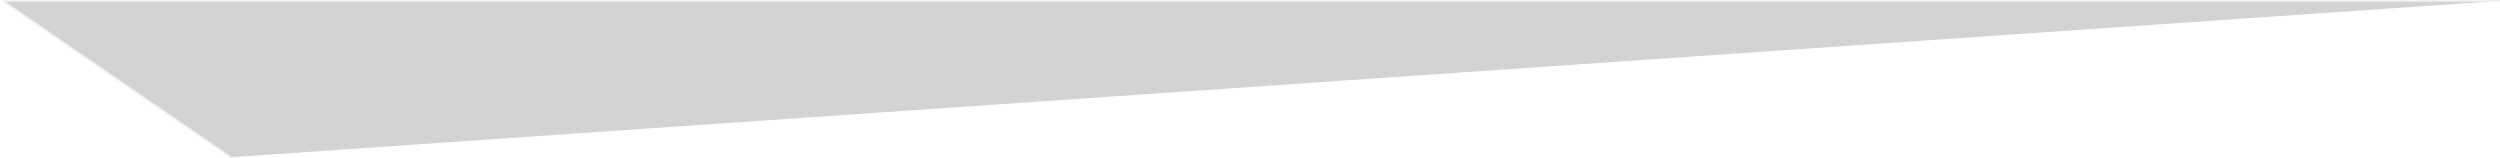
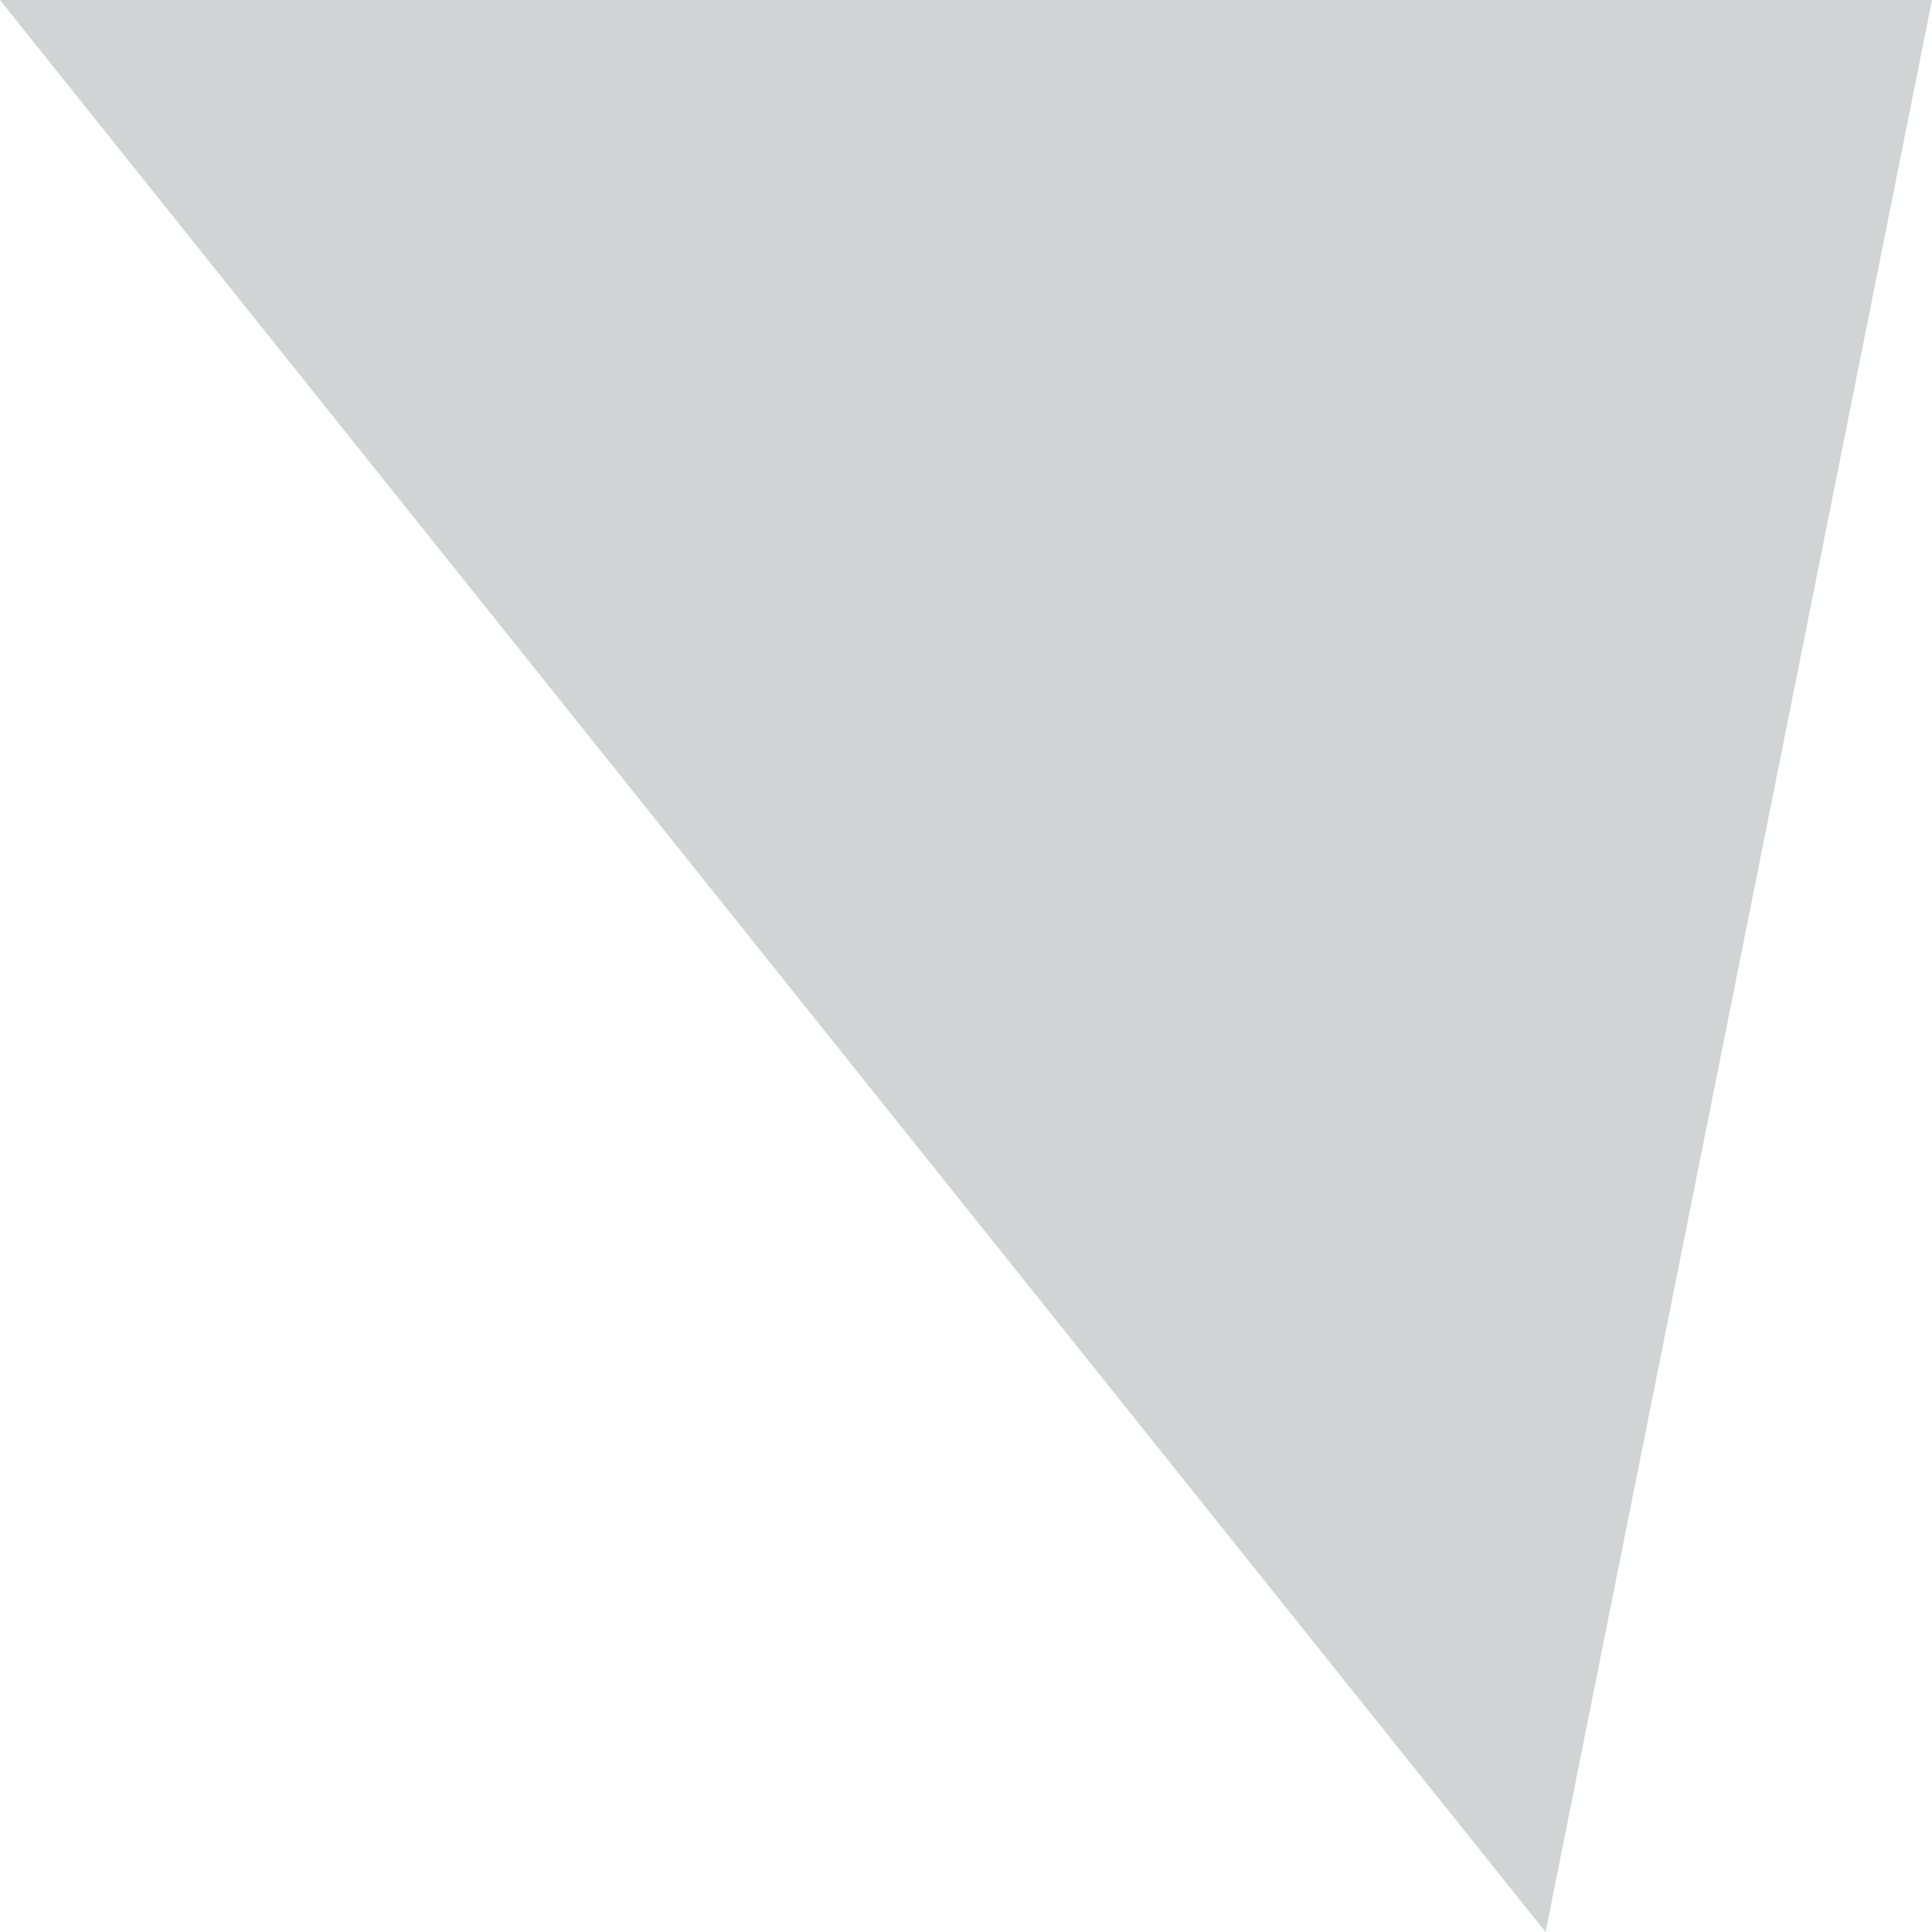
- <svg xmlns="http://www.w3.org/2000/svg" version="1.1" id="Layer_1" x="0px" y="0px" width="1440px" height="90.983px" viewBox="0 0 1440px 90.983" style="enable-background:new 0 0 1080.228 90.983;" xml:space="preserve">
+ <svg xmlns="http://www.w3.org/2000/svg" version="1.1" id="Layer_1" x="0px" y="0px" width="100%" height="100%" viewBox="0 0 100 100" preserveAspectRatio="none">
  <style type="text/css">

- 	.bottom-border-jagged {
+ 	.jagged-bottom-out-right {
		fill: #D1D3D4;
- 		stroke: #F1F2F2;
- 		stroke-miterlimit: 10;
	}

</style>
-   <polyline class="bottom-border-jagged" points="132.908,90.571 1.613,0.5 1440,0.5 " />
+   <polyline class="jagged-bottom-out-right" points="80,100 0,0 100,0 " />
</svg>
